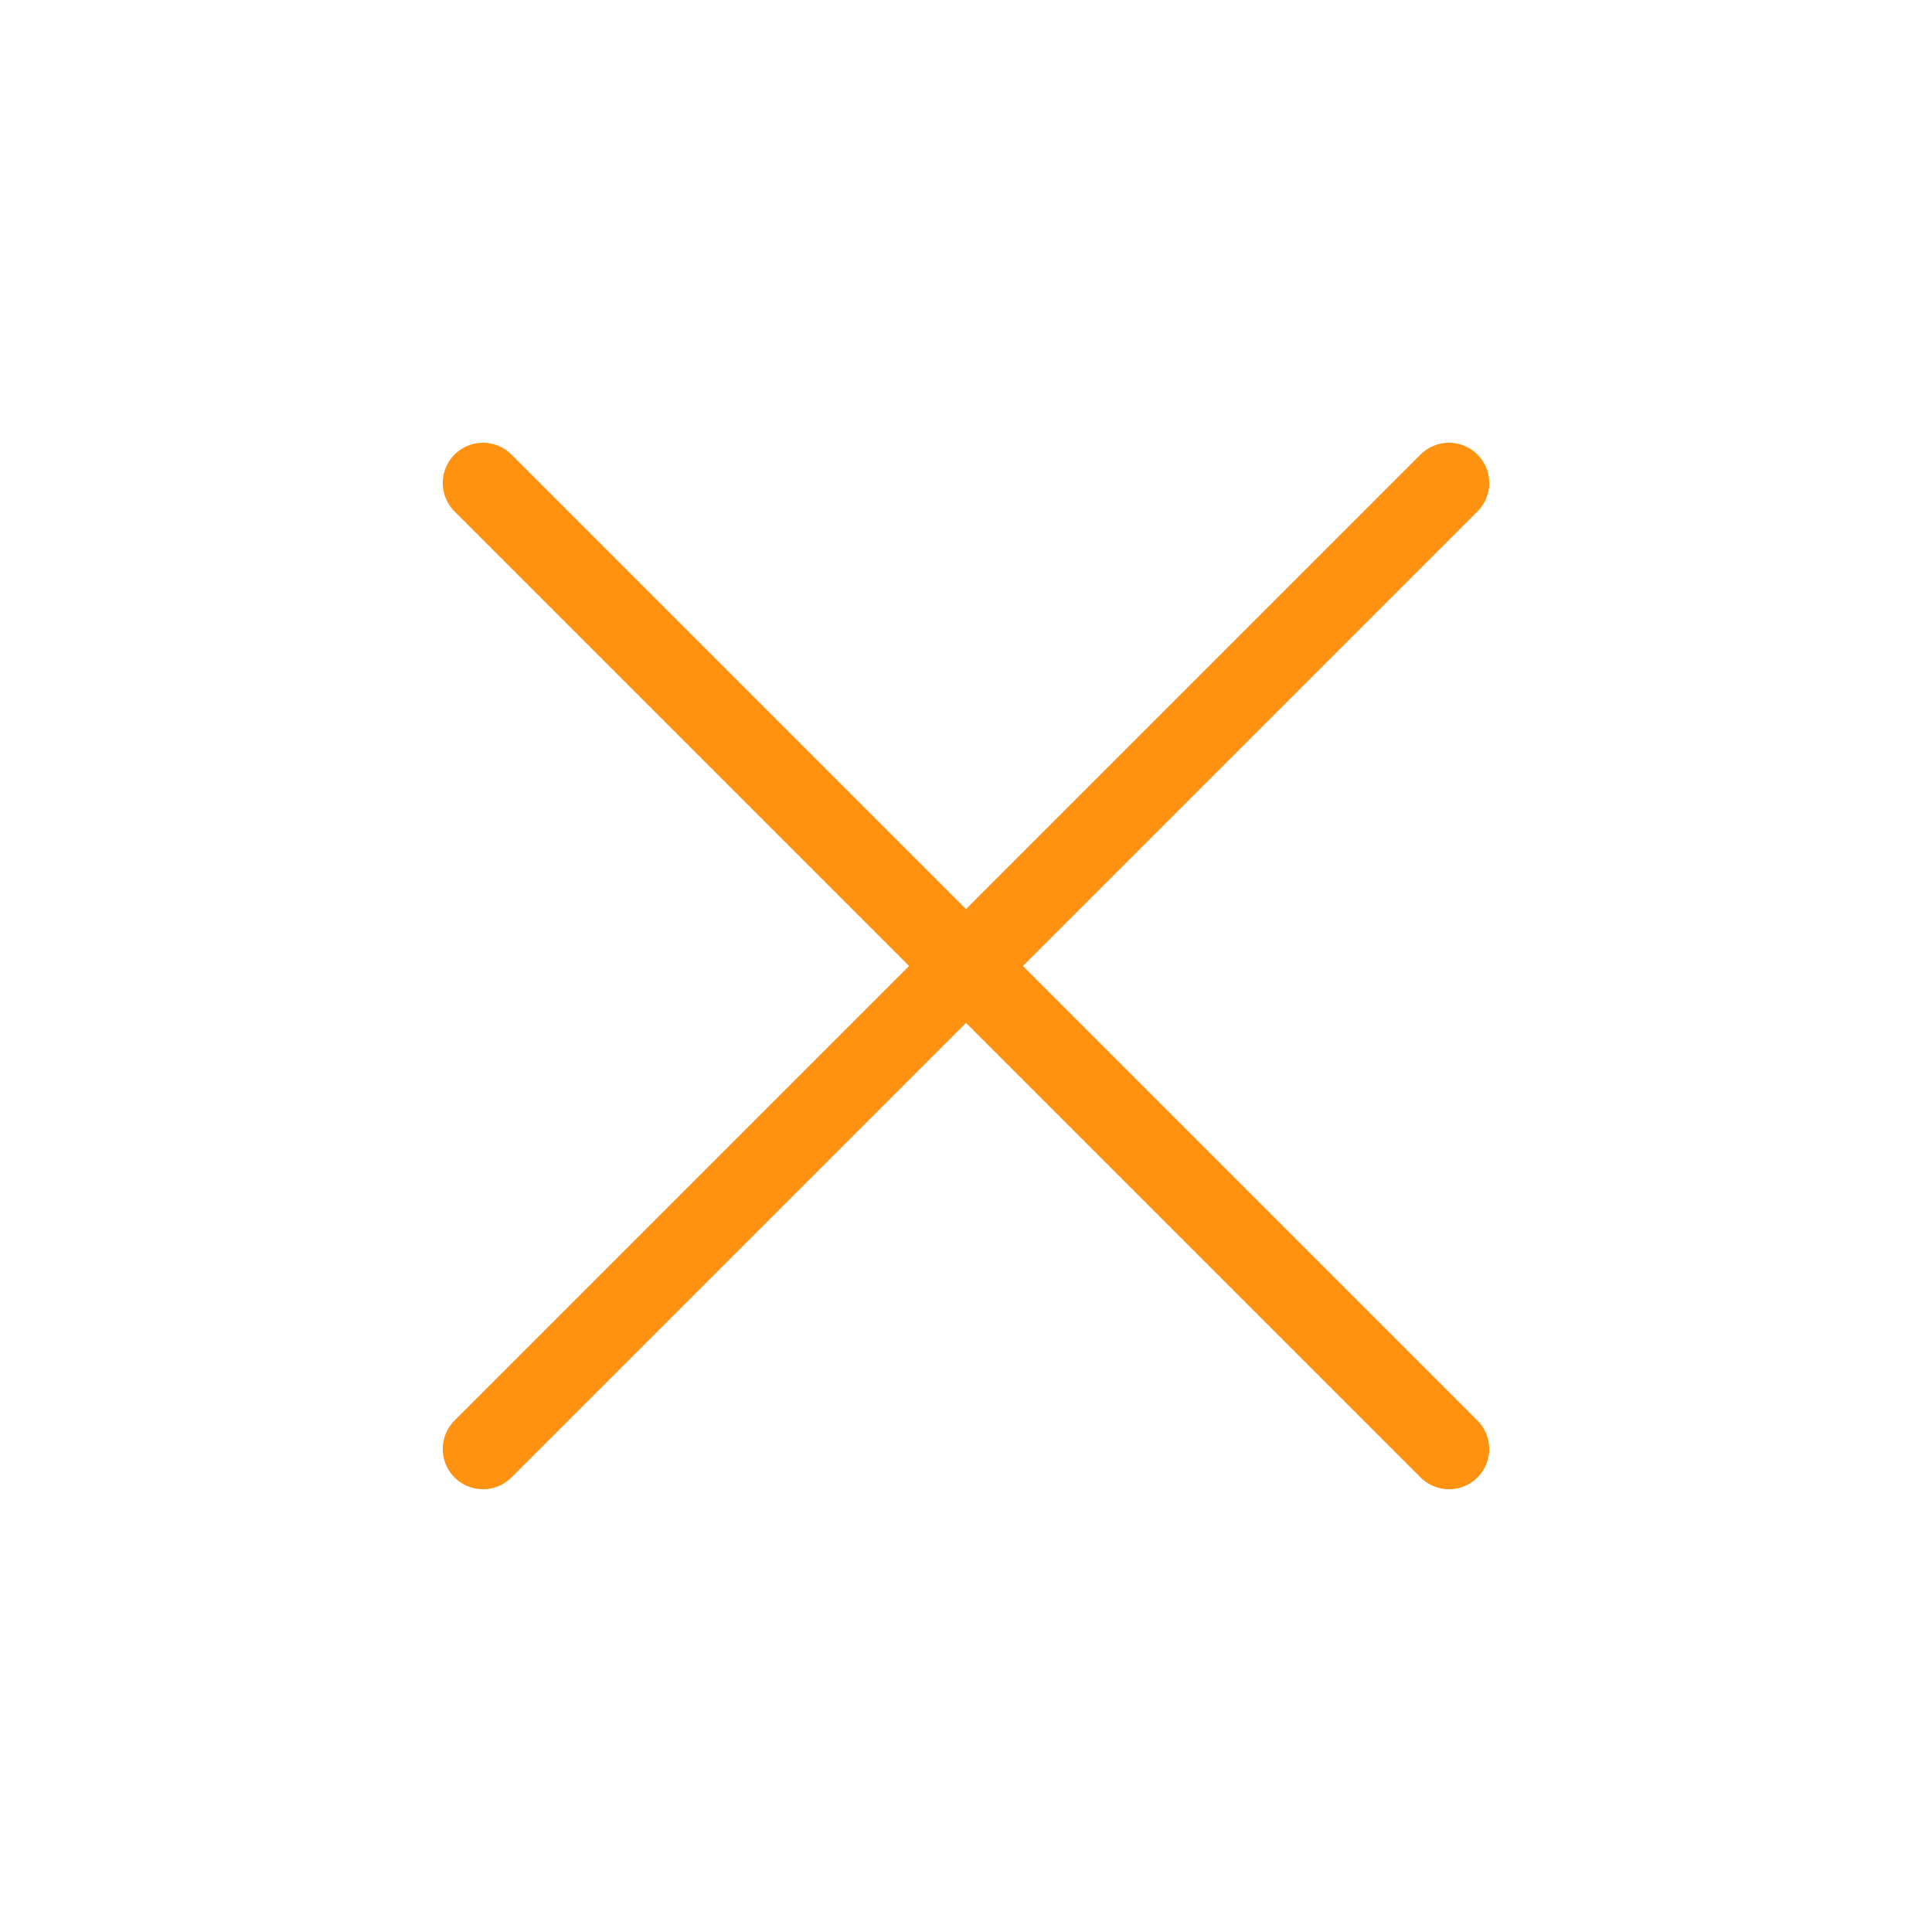
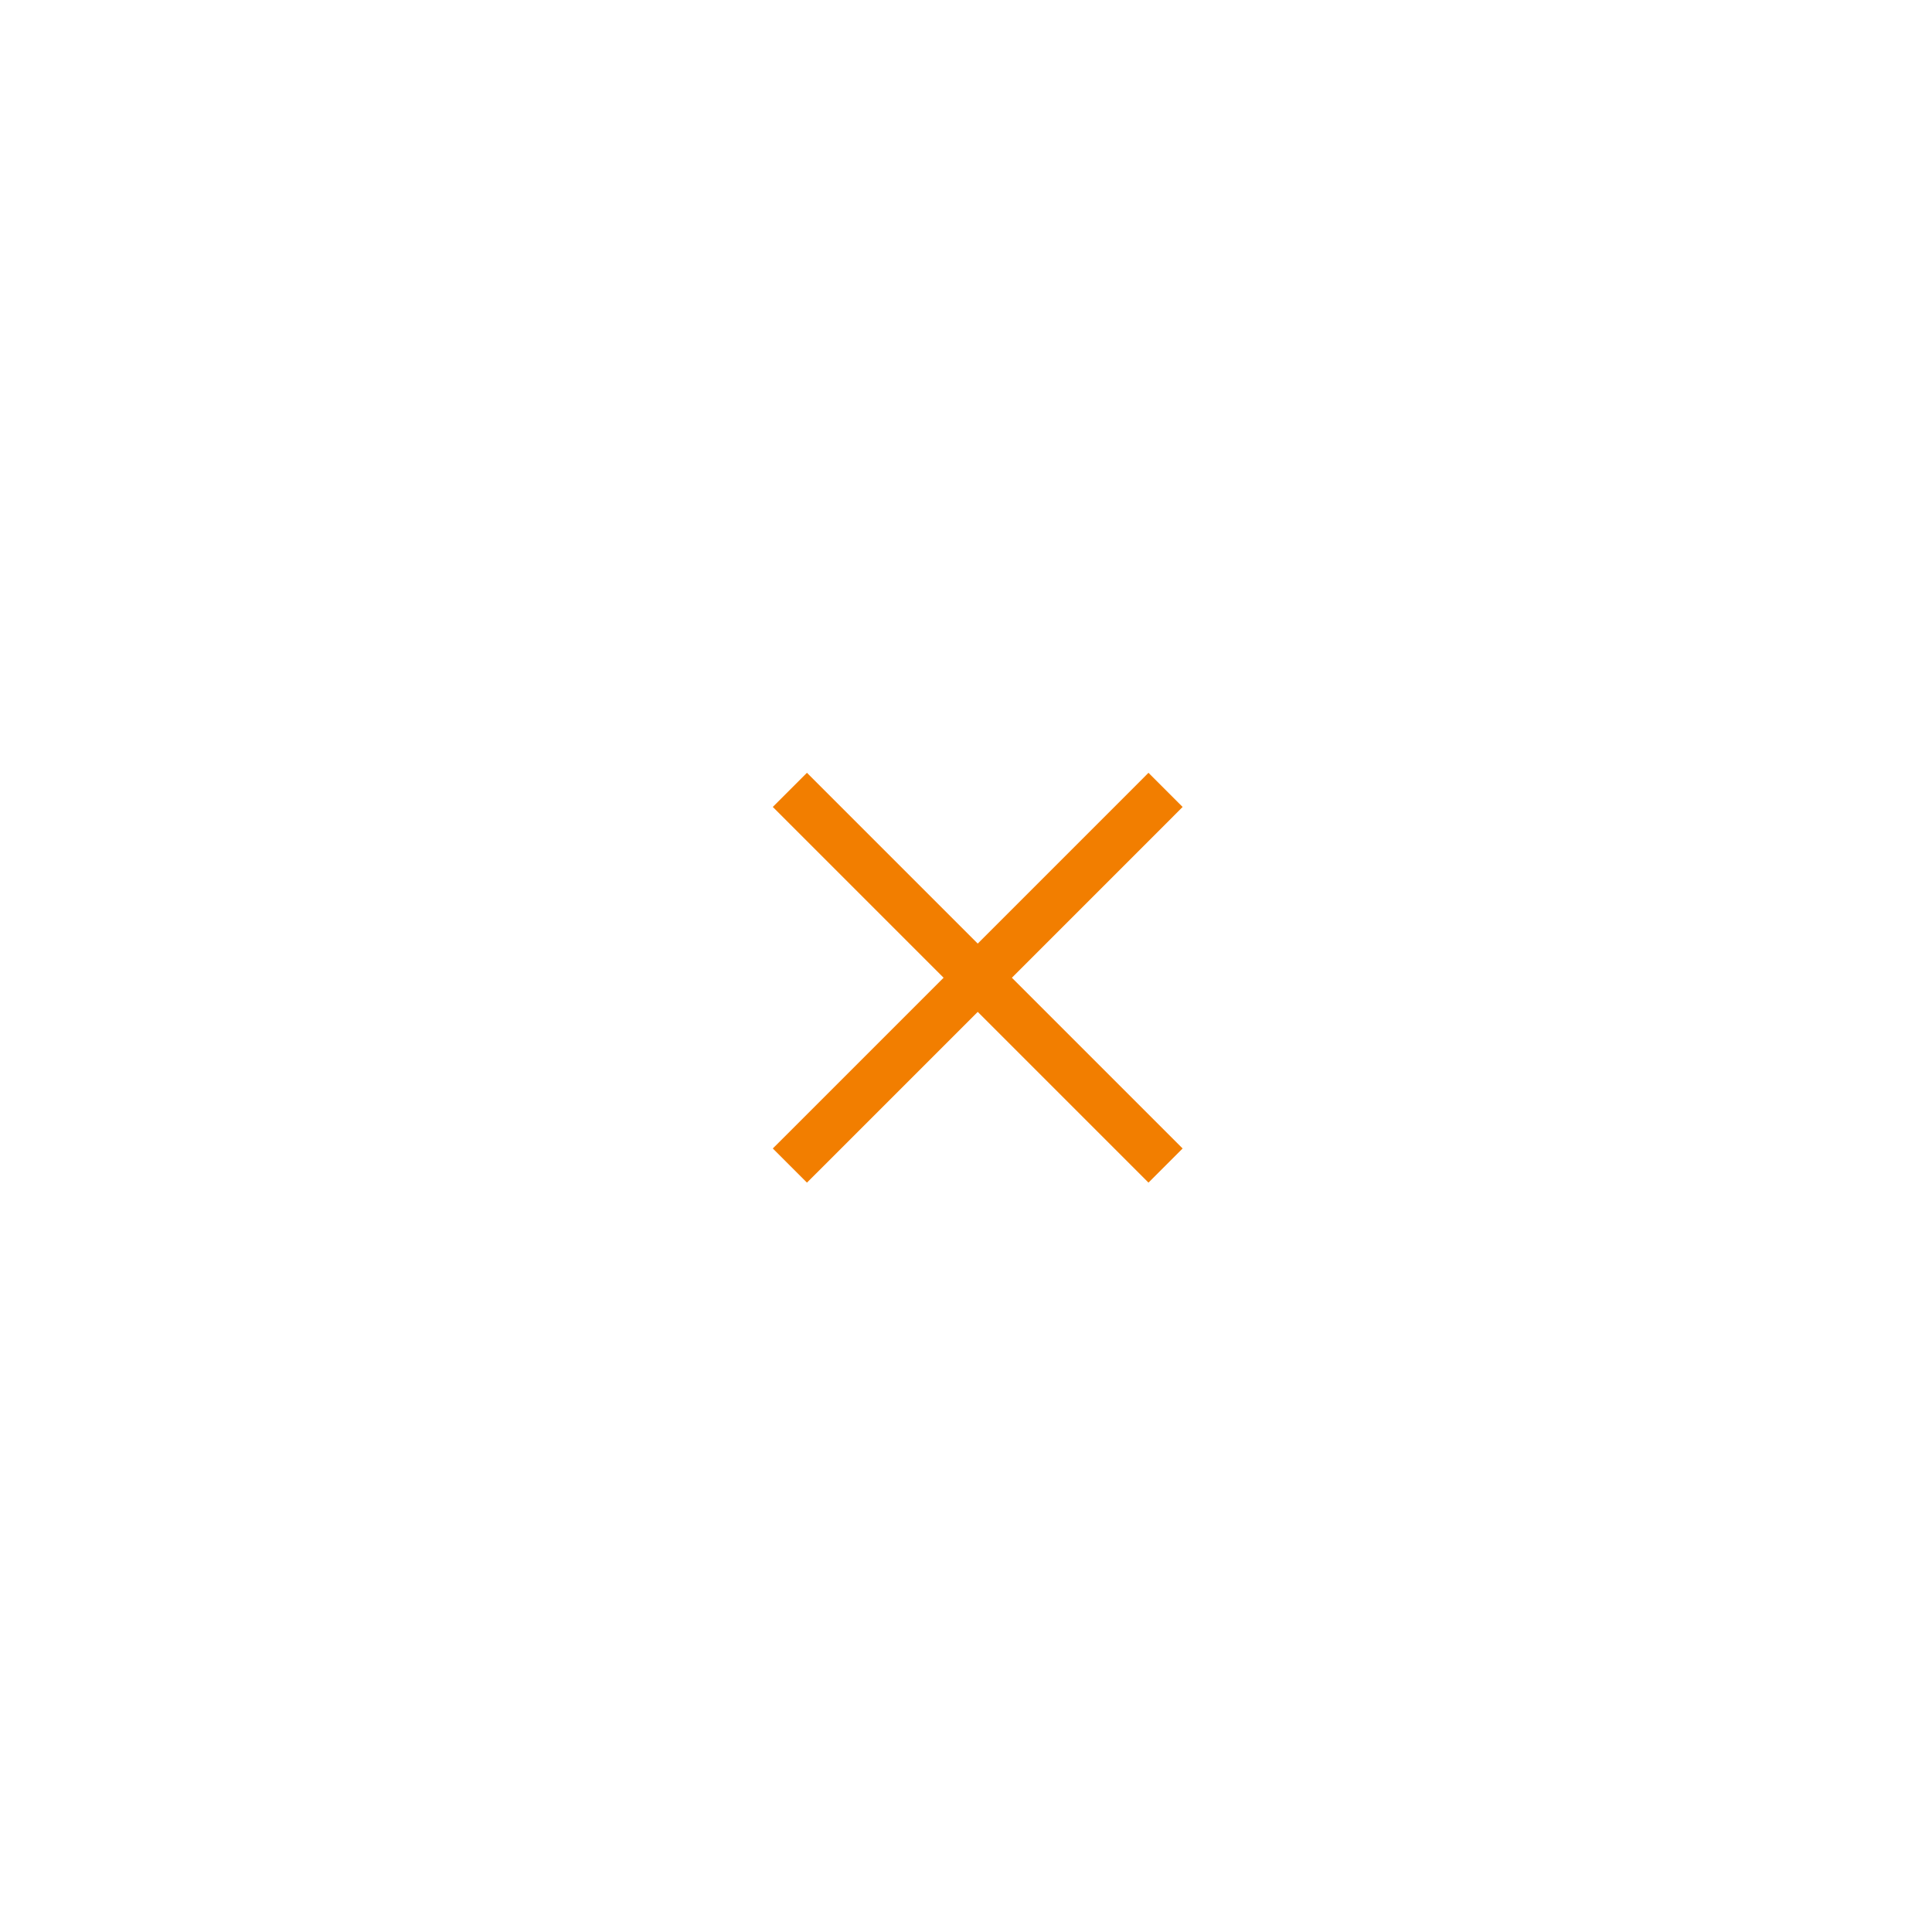
- <svg xmlns="http://www.w3.org/2000/svg" width="24" height="24" viewBox="0 0 24 24" fill="none" stroke="#FF9211" stroke-width="1" stroke-linecap="round" stroke-linejoin="round" class="icon icon-tabler icons-tabler-outline icon-tabler-x">
-   <path stroke="none" d="M0 0h24v24H0z" fill="none" />
-   <path d="M18 6l-12 12" />
-   <path d="M6 6l12 12" />
+ <svg xmlns="http://www.w3.org/2000/svg" width="40" height="40" viewBox="0 0 40 40">
+   <g fill="none" fill-rule="evenodd">
+     <polygon fill="#F27E00" fill-rule="nonzero" points="20.243 20.95 17.061 24.132 16.707 24.485 16 23.778 16.354 23.425 19.536 20.243 16.354 17.061 16 16.707 16.707 16 17.061 16.354 20.243 19.536 23.425 16.354 23.778 16 24.485 16.707 24.132 17.061 20.95 20.243 24.132 23.425 24.485 23.778 23.778 24.485 23.425 24.132" />
+   </g>
</svg>
